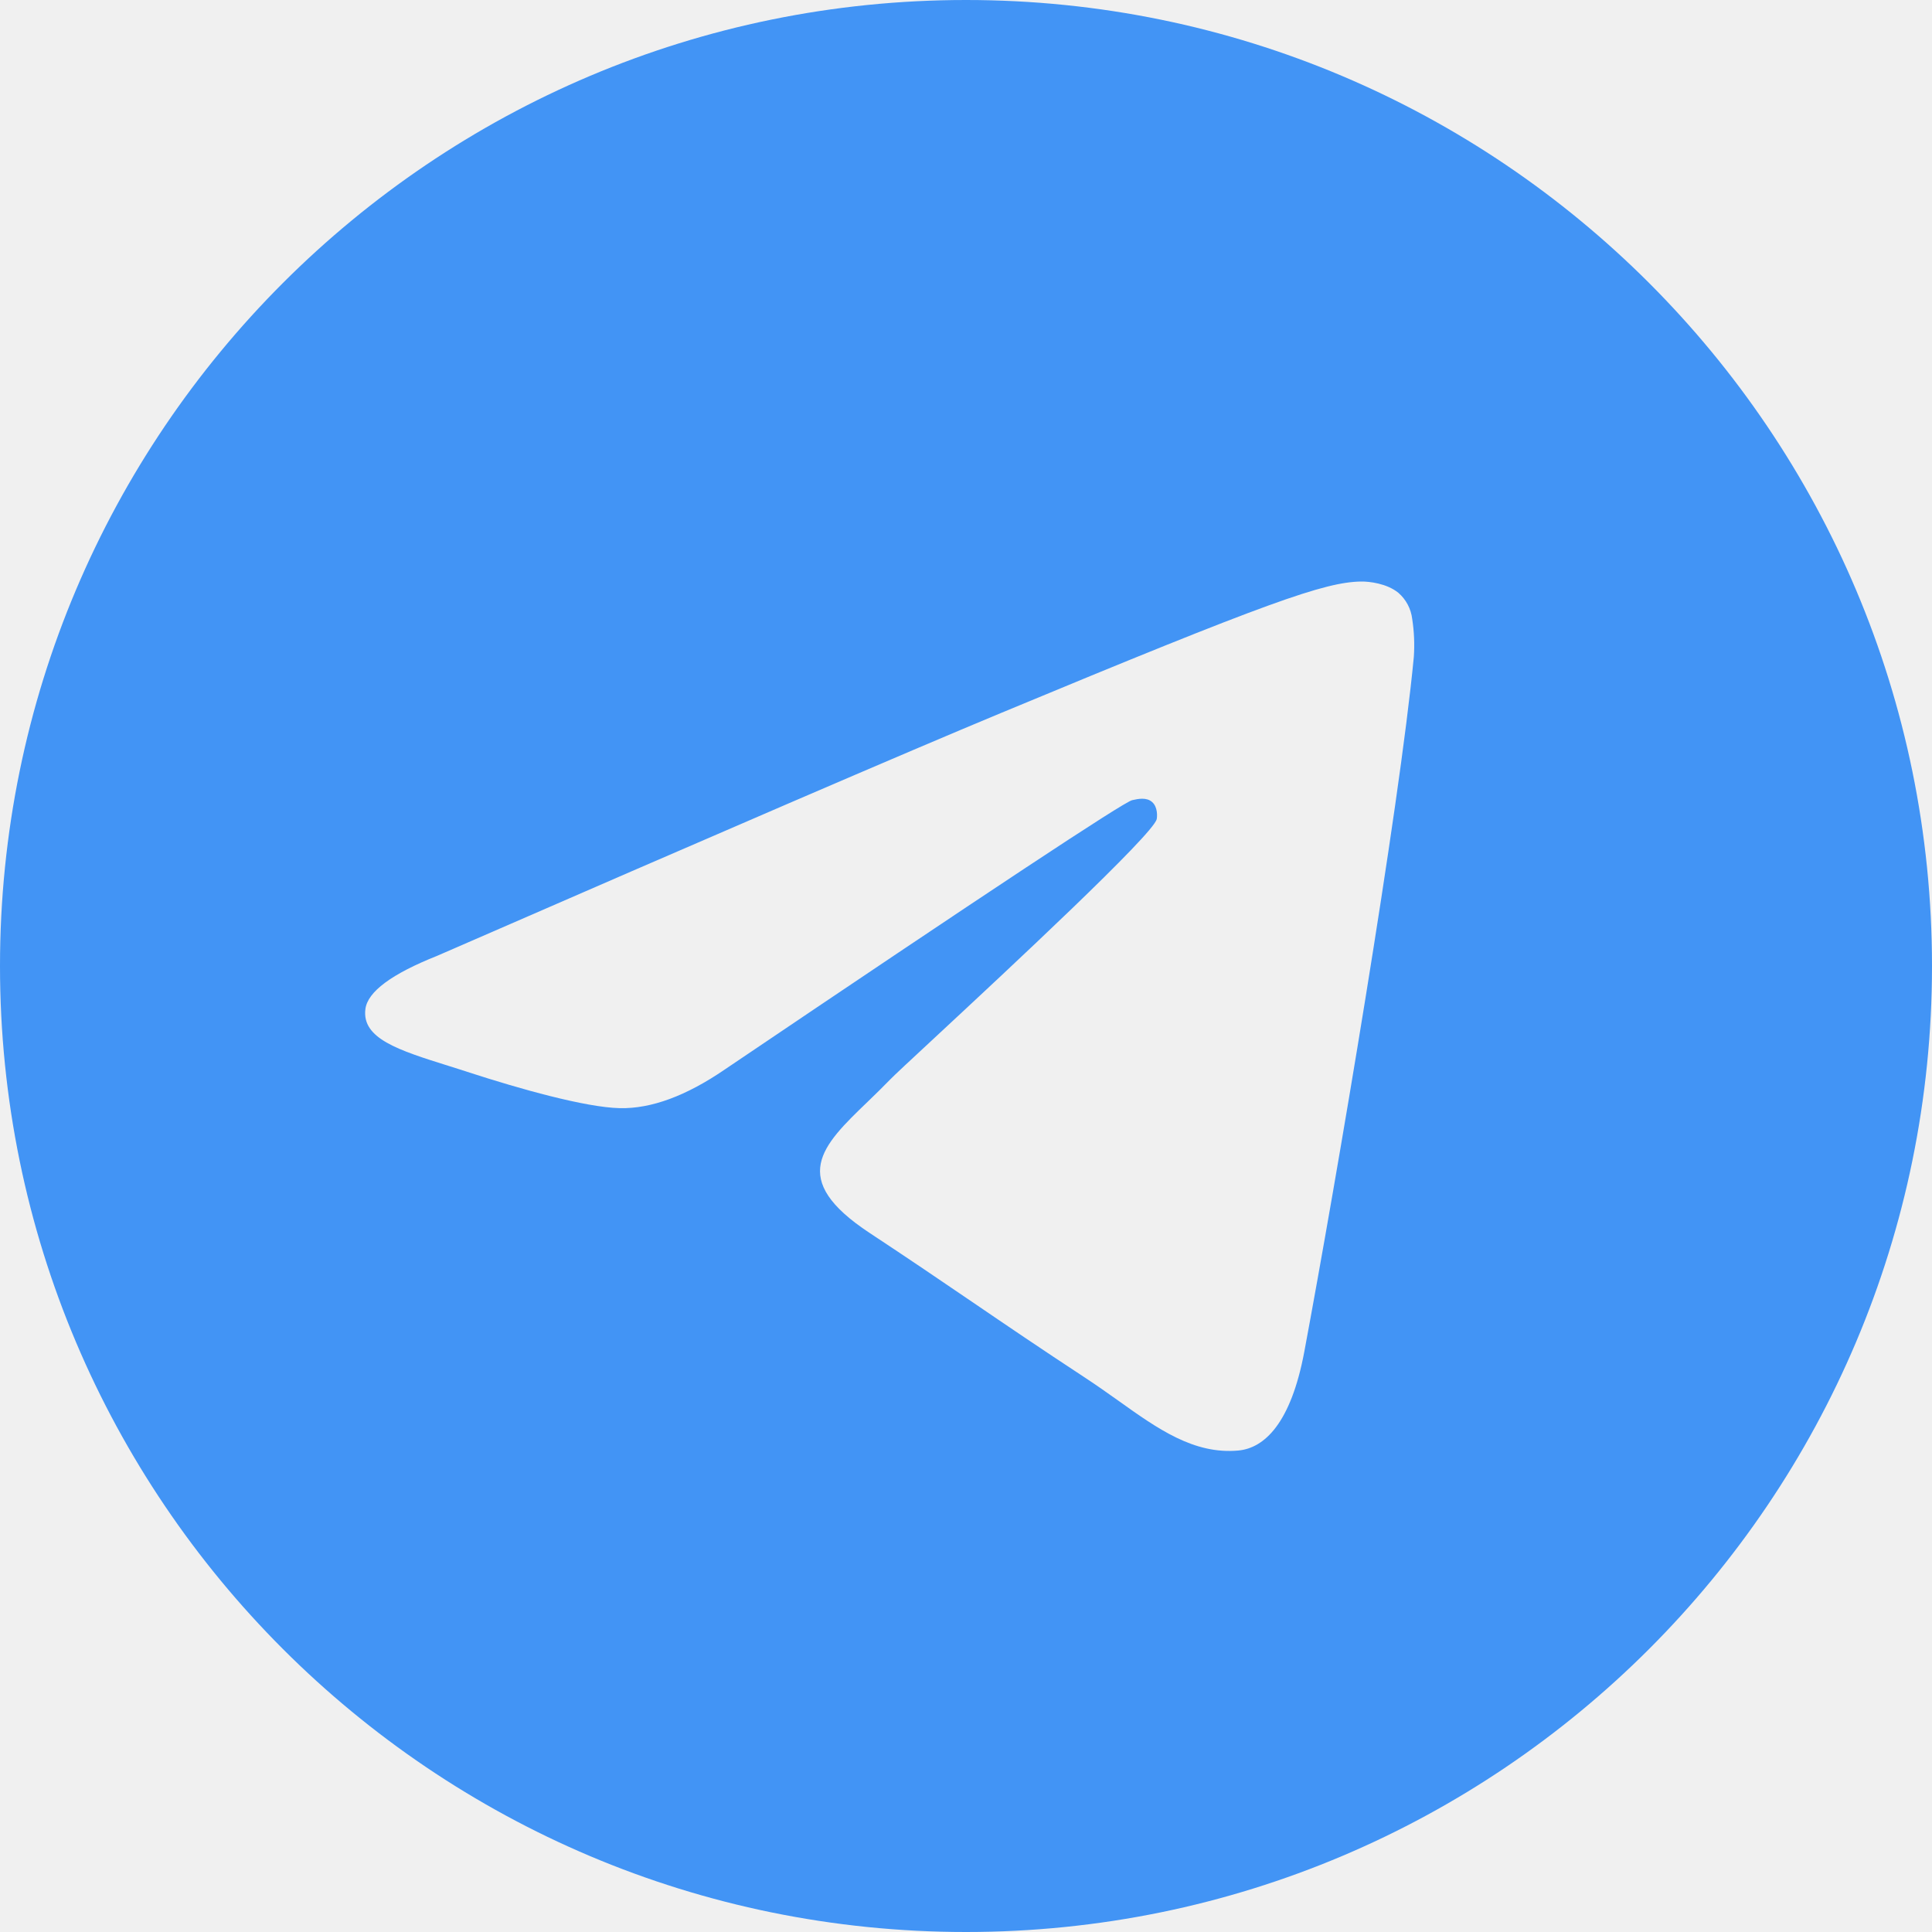
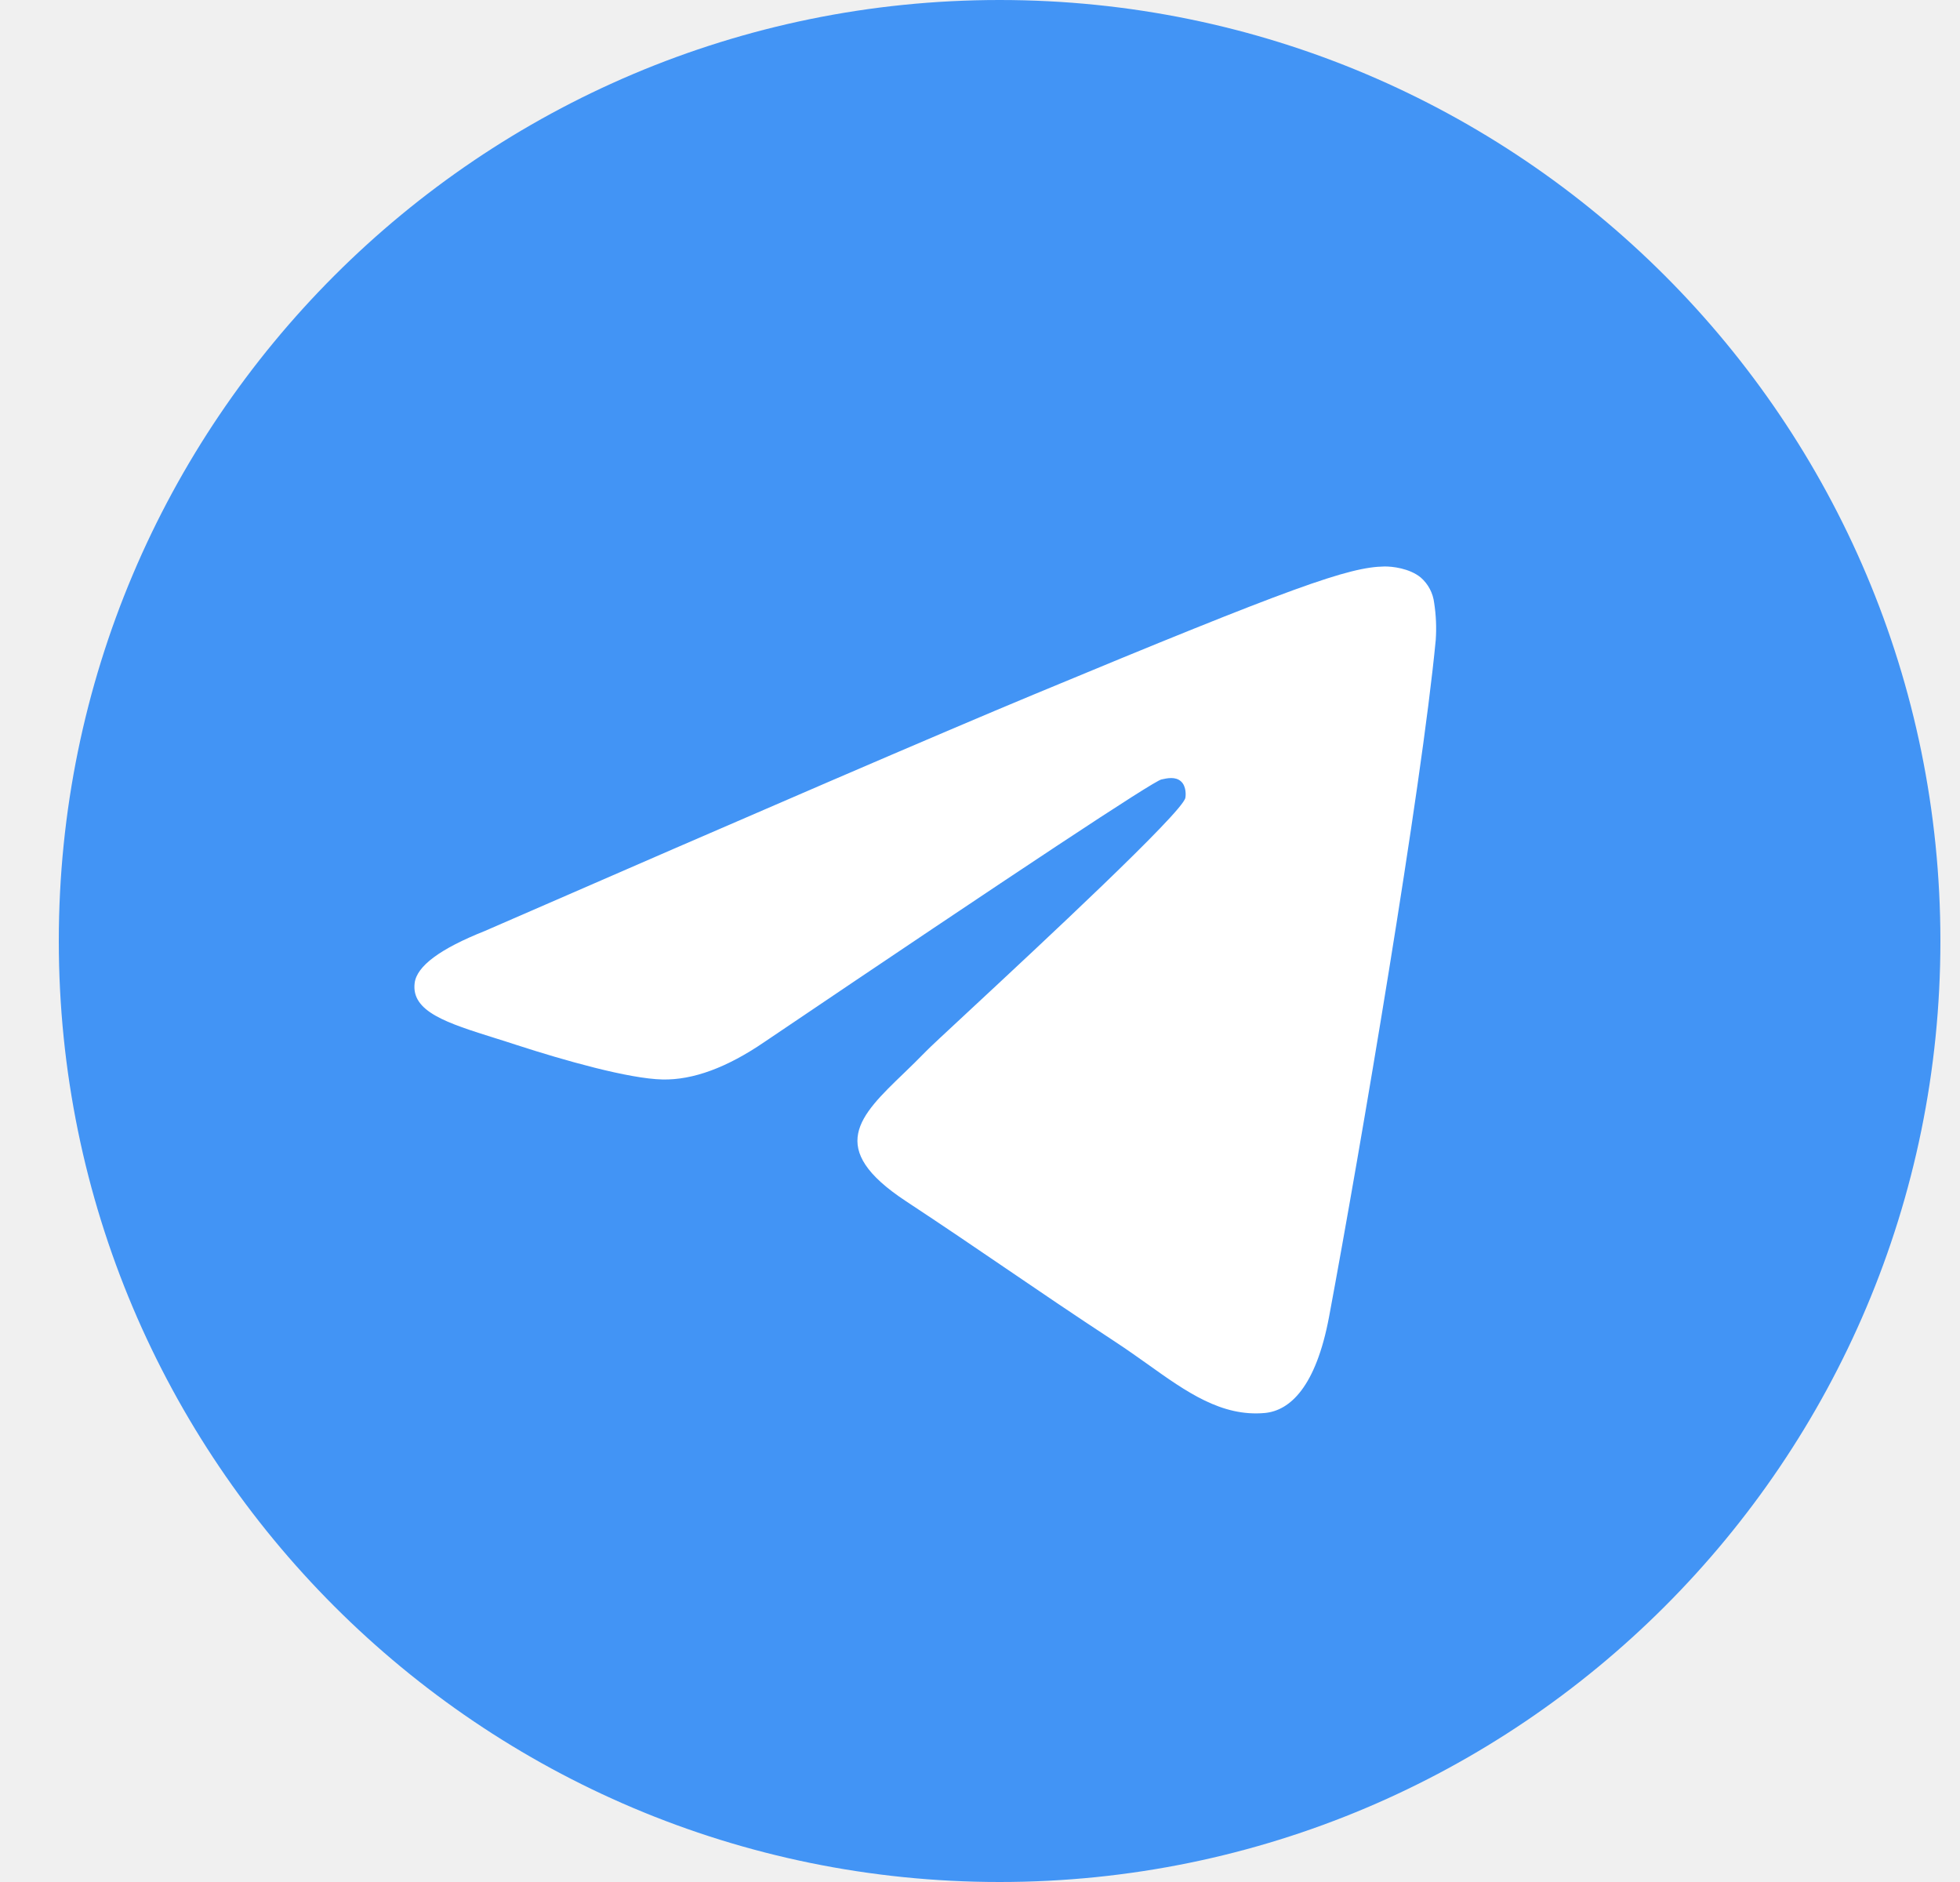
- <svg xmlns="http://www.w3.org/2000/svg" width="24" height="24" viewBox="0 0 24 24" fill="none">
-   <path fill-rule="evenodd" clip-rule="evenodd" d="M24 12C24 18.627 18.627 24 12 24C5.373 24 0 18.627 0 12C0 5.373 5.373 0 12 0C18.627 0 24 5.373 24 12ZM12.43 8.859C11.263 9.344 8.93 10.349 5.432 11.873C4.864 12.099 4.566 12.32 4.539 12.536C4.493 12.902 4.951 13.046 5.573 13.241C5.658 13.268 5.746 13.295 5.836 13.325C6.449 13.524 7.273 13.757 7.701 13.766C8.09 13.774 8.524 13.614 9.003 13.286C12.271 11.079 13.958 9.964 14.064 9.94C14.139 9.923 14.243 9.901 14.313 9.964C14.383 10.026 14.376 10.144 14.369 10.176C14.323 10.369 12.529 12.038 11.599 12.902C11.309 13.171 11.104 13.362 11.062 13.406C10.968 13.503 10.872 13.596 10.78 13.685C10.21 14.233 9.784 14.645 10.804 15.317C11.294 15.64 11.686 15.907 12.077 16.173C12.504 16.464 12.93 16.754 13.482 17.116C13.622 17.208 13.756 17.303 13.887 17.396C14.384 17.751 14.831 18.069 15.383 18.019C15.703 17.989 16.035 17.688 16.203 16.789C16.6 14.663 17.382 10.059 17.563 8.161C17.574 8.003 17.567 7.845 17.543 7.689C17.528 7.563 17.467 7.447 17.371 7.364C17.228 7.247 17.006 7.222 16.906 7.224C16.455 7.232 15.763 7.473 12.43 8.859Z" fill="#4294F5" />
+ <svg xmlns="http://www.w3.org/2000/svg" width="25" height="24" viewBox="0 0 25 24" fill="none">
+   <g clip-path="url(#clip0_1_174)">
+     <circle cx="12.75" cy="12" r="10" fill="white" />
+     <path fill-rule="evenodd" clip-rule="evenodd" d="M24.75 12C24.75 18.627 19.377 24 12.75 24C6.123 24 0.75 18.627 0.75 12C0.75 5.373 6.123 0 12.75 0C19.377 0 24.75 5.373 24.75 12ZM13.18 8.859C12.013 9.344 9.68 10.349 6.182 11.873C5.614 12.099 5.316 12.32 5.289 12.536C5.243 12.902 5.701 13.046 6.323 13.241C6.408 13.268 6.496 13.295 6.586 13.325C7.199 13.524 8.023 13.757 8.451 13.766C8.84 13.774 9.274 13.614 9.753 13.286C13.021 11.079 14.708 9.964 14.814 9.94C14.889 9.923 14.993 9.901 15.063 9.964C15.133 10.026 15.126 10.144 15.119 10.176C15.073 10.369 13.279 12.038 12.349 12.902C12.059 13.171 11.854 13.362 11.812 13.406C11.718 13.503 11.622 13.596 11.53 13.685C10.96 14.233 10.534 14.645 11.554 15.317C12.044 15.64 12.436 15.907 12.827 16.173C13.254 16.464 13.68 16.754 14.232 17.116C14.372 17.208 14.506 17.303 14.637 17.396C15.134 17.751 15.581 18.069 16.133 18.019C16.453 17.989 16.785 17.688 16.953 16.789C17.35 14.663 18.132 10.059 18.313 8.161C18.324 8.003 18.317 7.845 18.293 7.689C18.278 7.563 18.217 7.447 18.121 7.364C17.978 7.247 17.756 7.222 17.656 7.224C17.205 7.232 16.513 7.473 13.18 8.859Z" fill="#4294F5" />
+   </g>
+   <defs>
+     <clipPath id="clip0_1_174">
+       <rect width="24" height="24" fill="white" transform="translate(0.75)" />
+     </clipPath>
+   </defs>
</svg>
